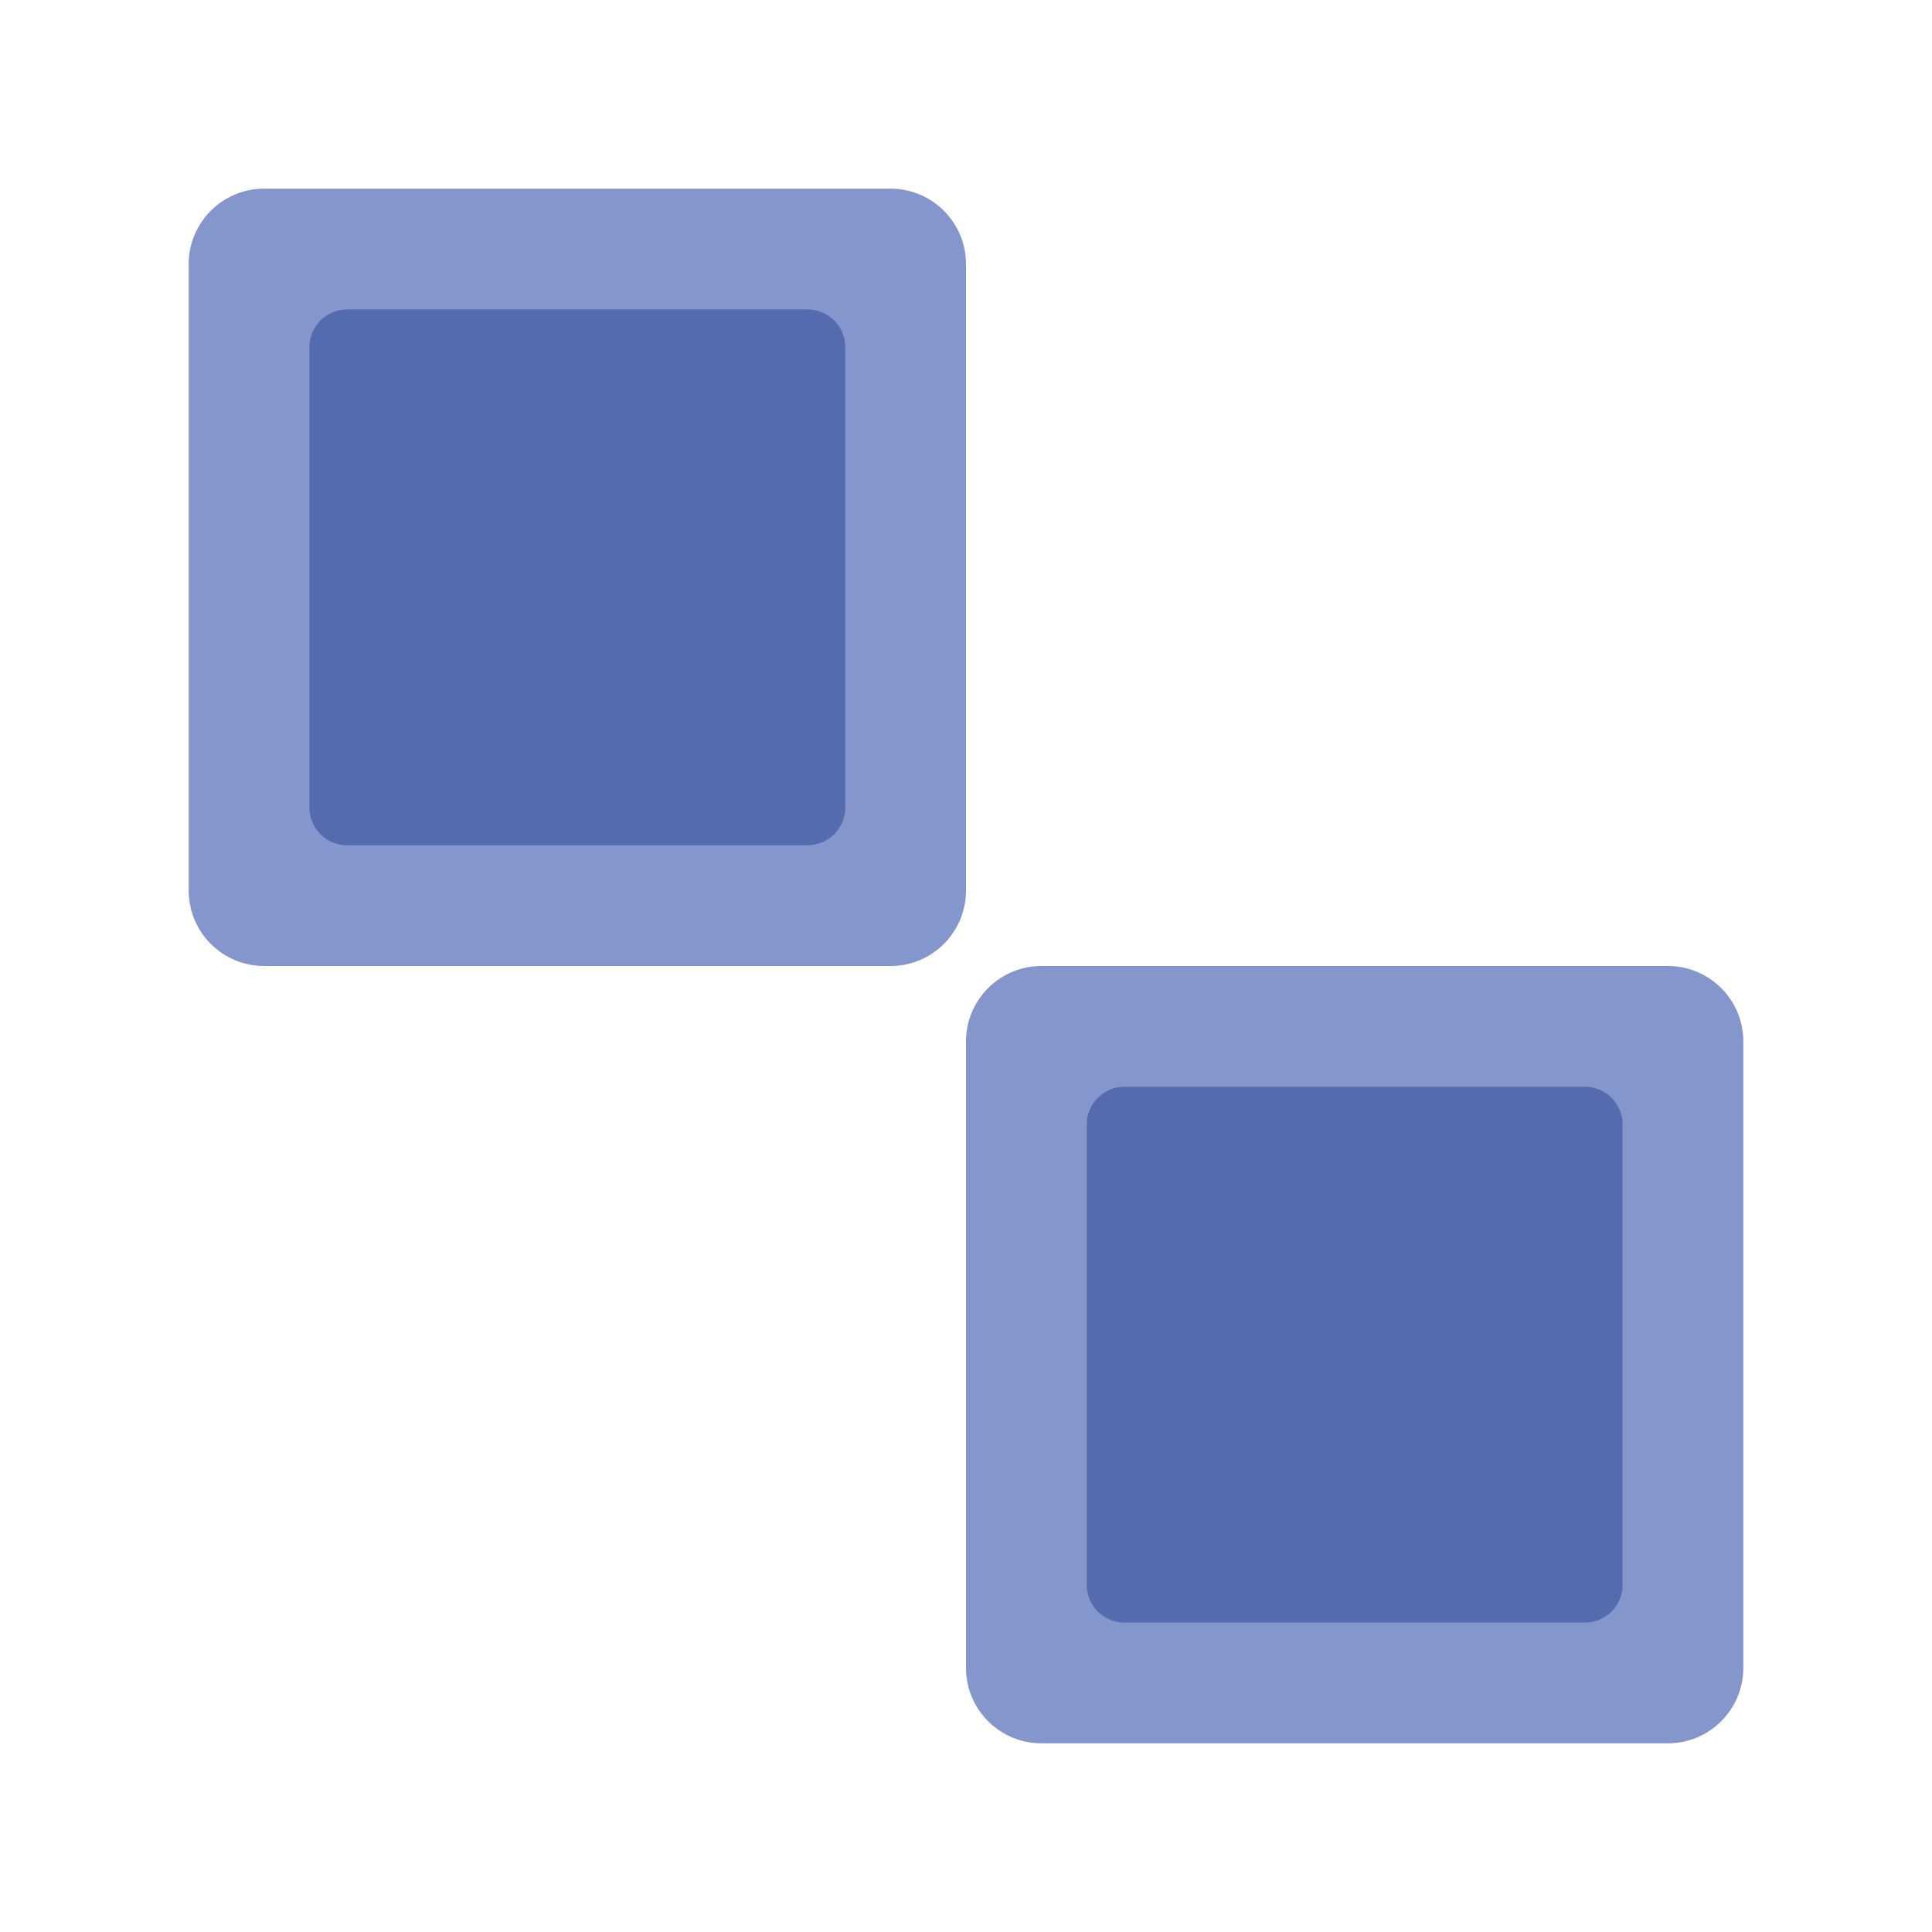
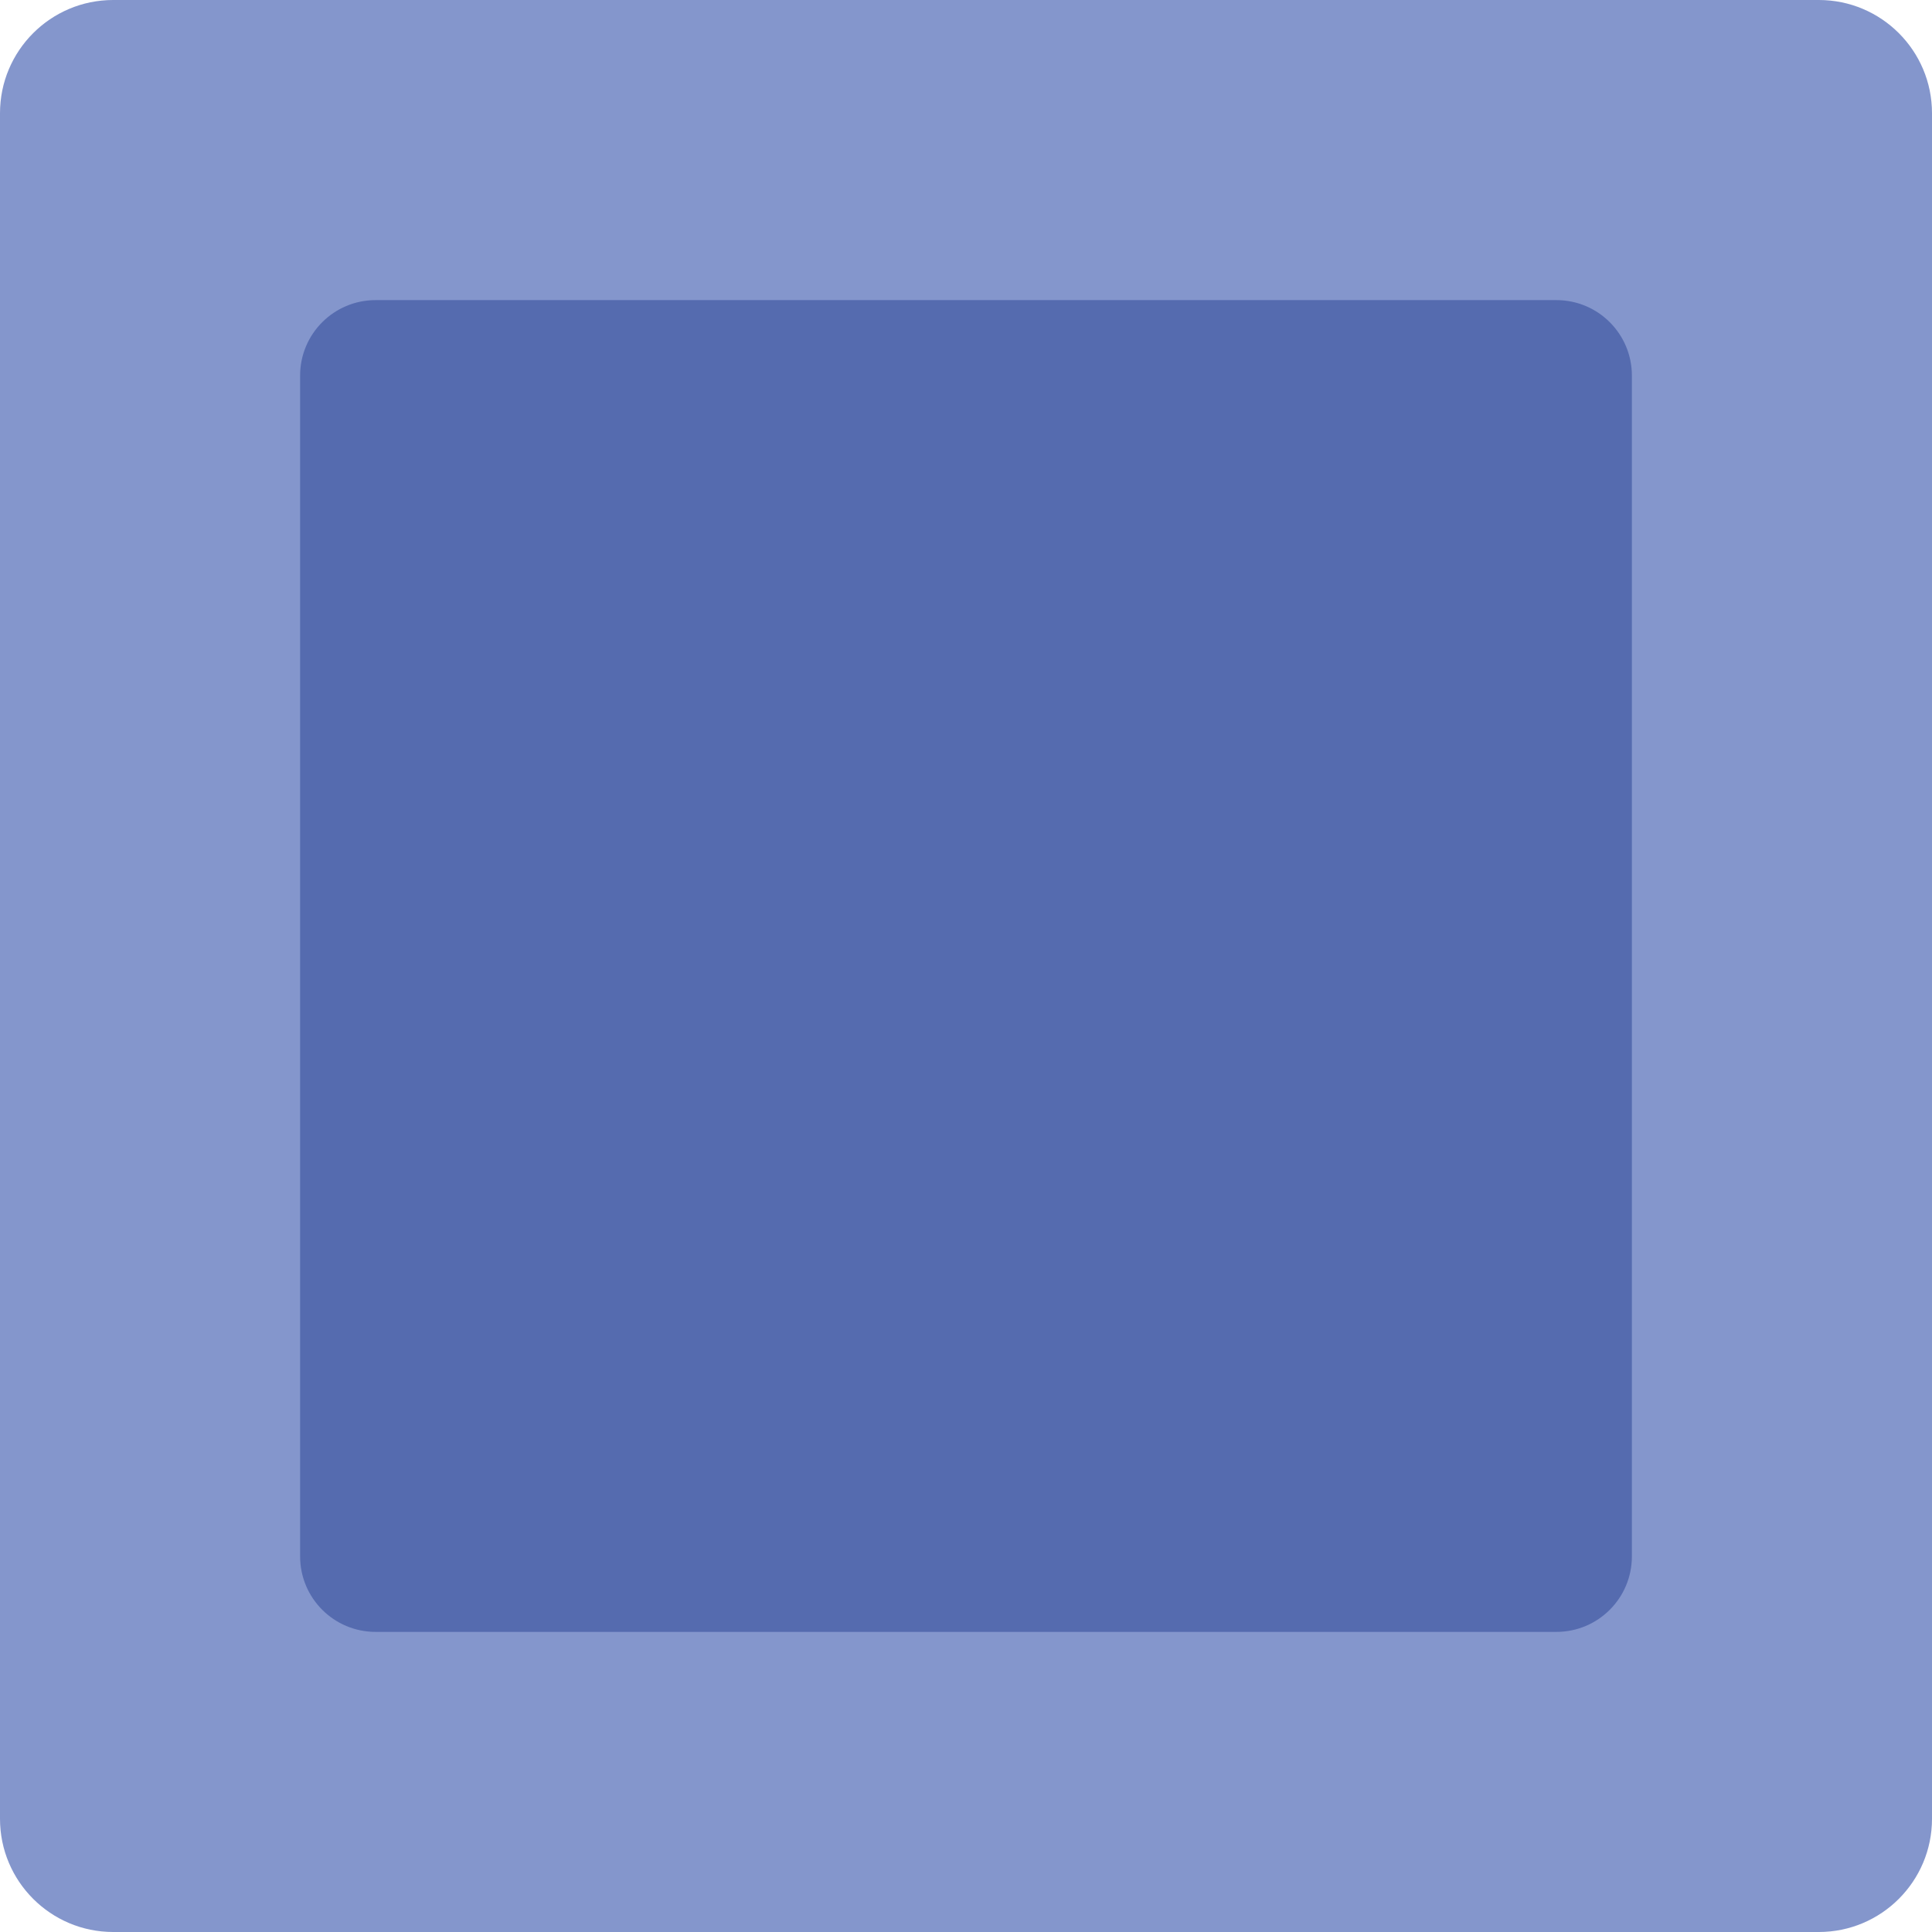
<svg xmlns="http://www.w3.org/2000/svg" width="512" height="512" fill="none">
  <defs>
    <clipPath id="a" class="frame-clip frame-clip-def">
      <rect rx="0" ry="0" width="512" height="512" transform="matrix(1, 0, 0, 1, 0, 0)" />
    </clipPath>
  </defs>
  <g class="frame-container-wrapper">
    <g class="frame-container-blur">
      <g clip-path="url(#a)" class="frame-container-shadows">
        <g class="fills">
          <rect rx="0" ry="0" width="512" height="512" transform="matrix(1, 0, 0, 1, 0, 0)" class="frame-background" />
        </g>
        <g class="frame-children">
-           <rect rx="20" ry="20" x="256" y="256" transform="matrix(1, 0, 0, 1, 0, 0)" width="206" height="206" style="fill: rgb(132, 150, 204); fill-opacity: 1;" class="fills" />
-           <rect rx="10" ry="10" x="288" y="288" transform="matrix(1, 0, 0, 1, 0, 0)" width="142" height="142" style="fill: rgb(85, 107, 175); fill-opacity: 1;" class="fills" />
-           <rect rx="20" ry="20" x="50" y="50" transform="matrix(1, 0, 0, 1, 0, 0)" width="206" height="206" style="fill: rgb(132, 150, 204); fill-opacity: 1;" class="fills" />
-           <rect rx="10" ry="10" x="82" y="82" transform="matrix(1, 0, 0, 1, 0, 0)" width="142" height="142" style="fill: rgb(85, 107, 175); fill-opacity: 1;" class="fills" />
+           <rect rx="30" ry="30" transform="matrix(1, 0, 0, 1, 0, 0)" width="512" height="512" style="fill: rgb(132, 150, 204); fill-opacity: 1;" class="fills" />
+           <rect rx="20" ry="20" x="79.534" y="79.534" transform="matrix(1, 0, 0, 1, 0, 0)" width="352.932" height="352.932" style="fill: rgb(85, 107, 175); fill-opacity: 1;" class="fills" />
        </g>
      </g>
      <g class="strokes">
        <g class="stroke-shape">
          <rect width="512" height="512" class="frame-background" transform="matrix(1, 0, 0, 1, 0, 0)" style="fill: none;" ry="0" rx="0" />
        </g>
      </g>
    </g>
  </g>
</svg>
